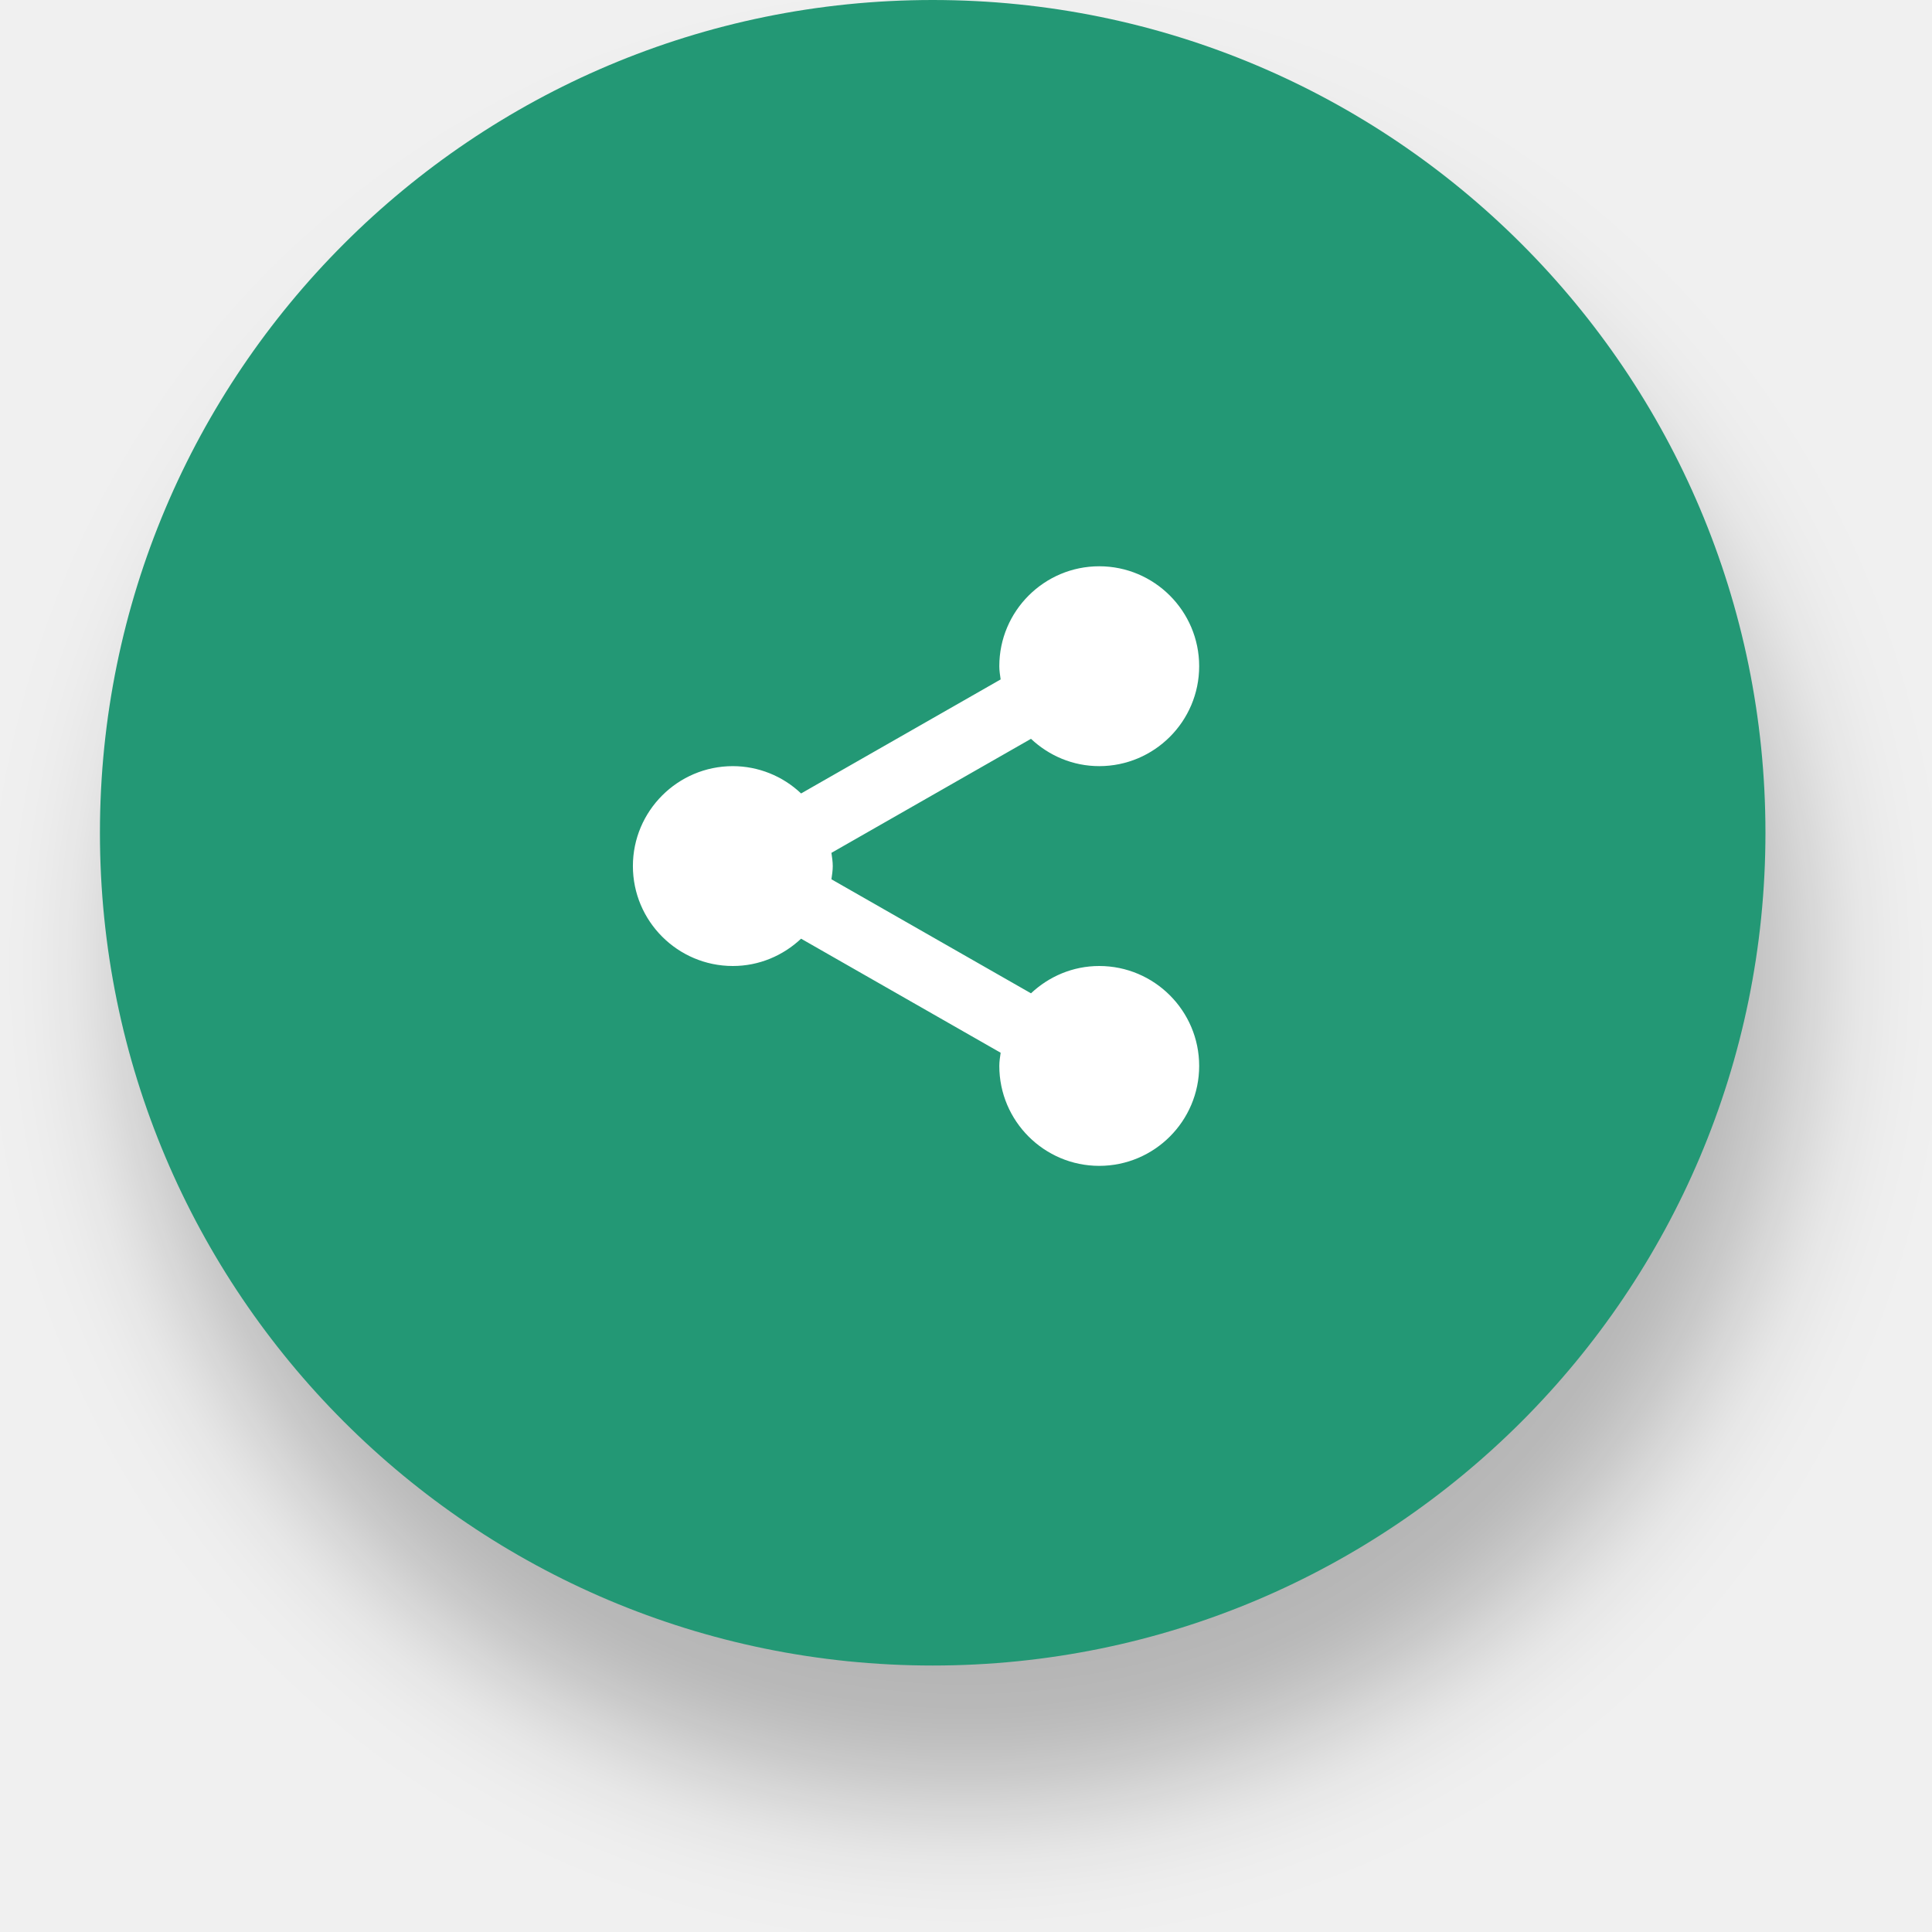
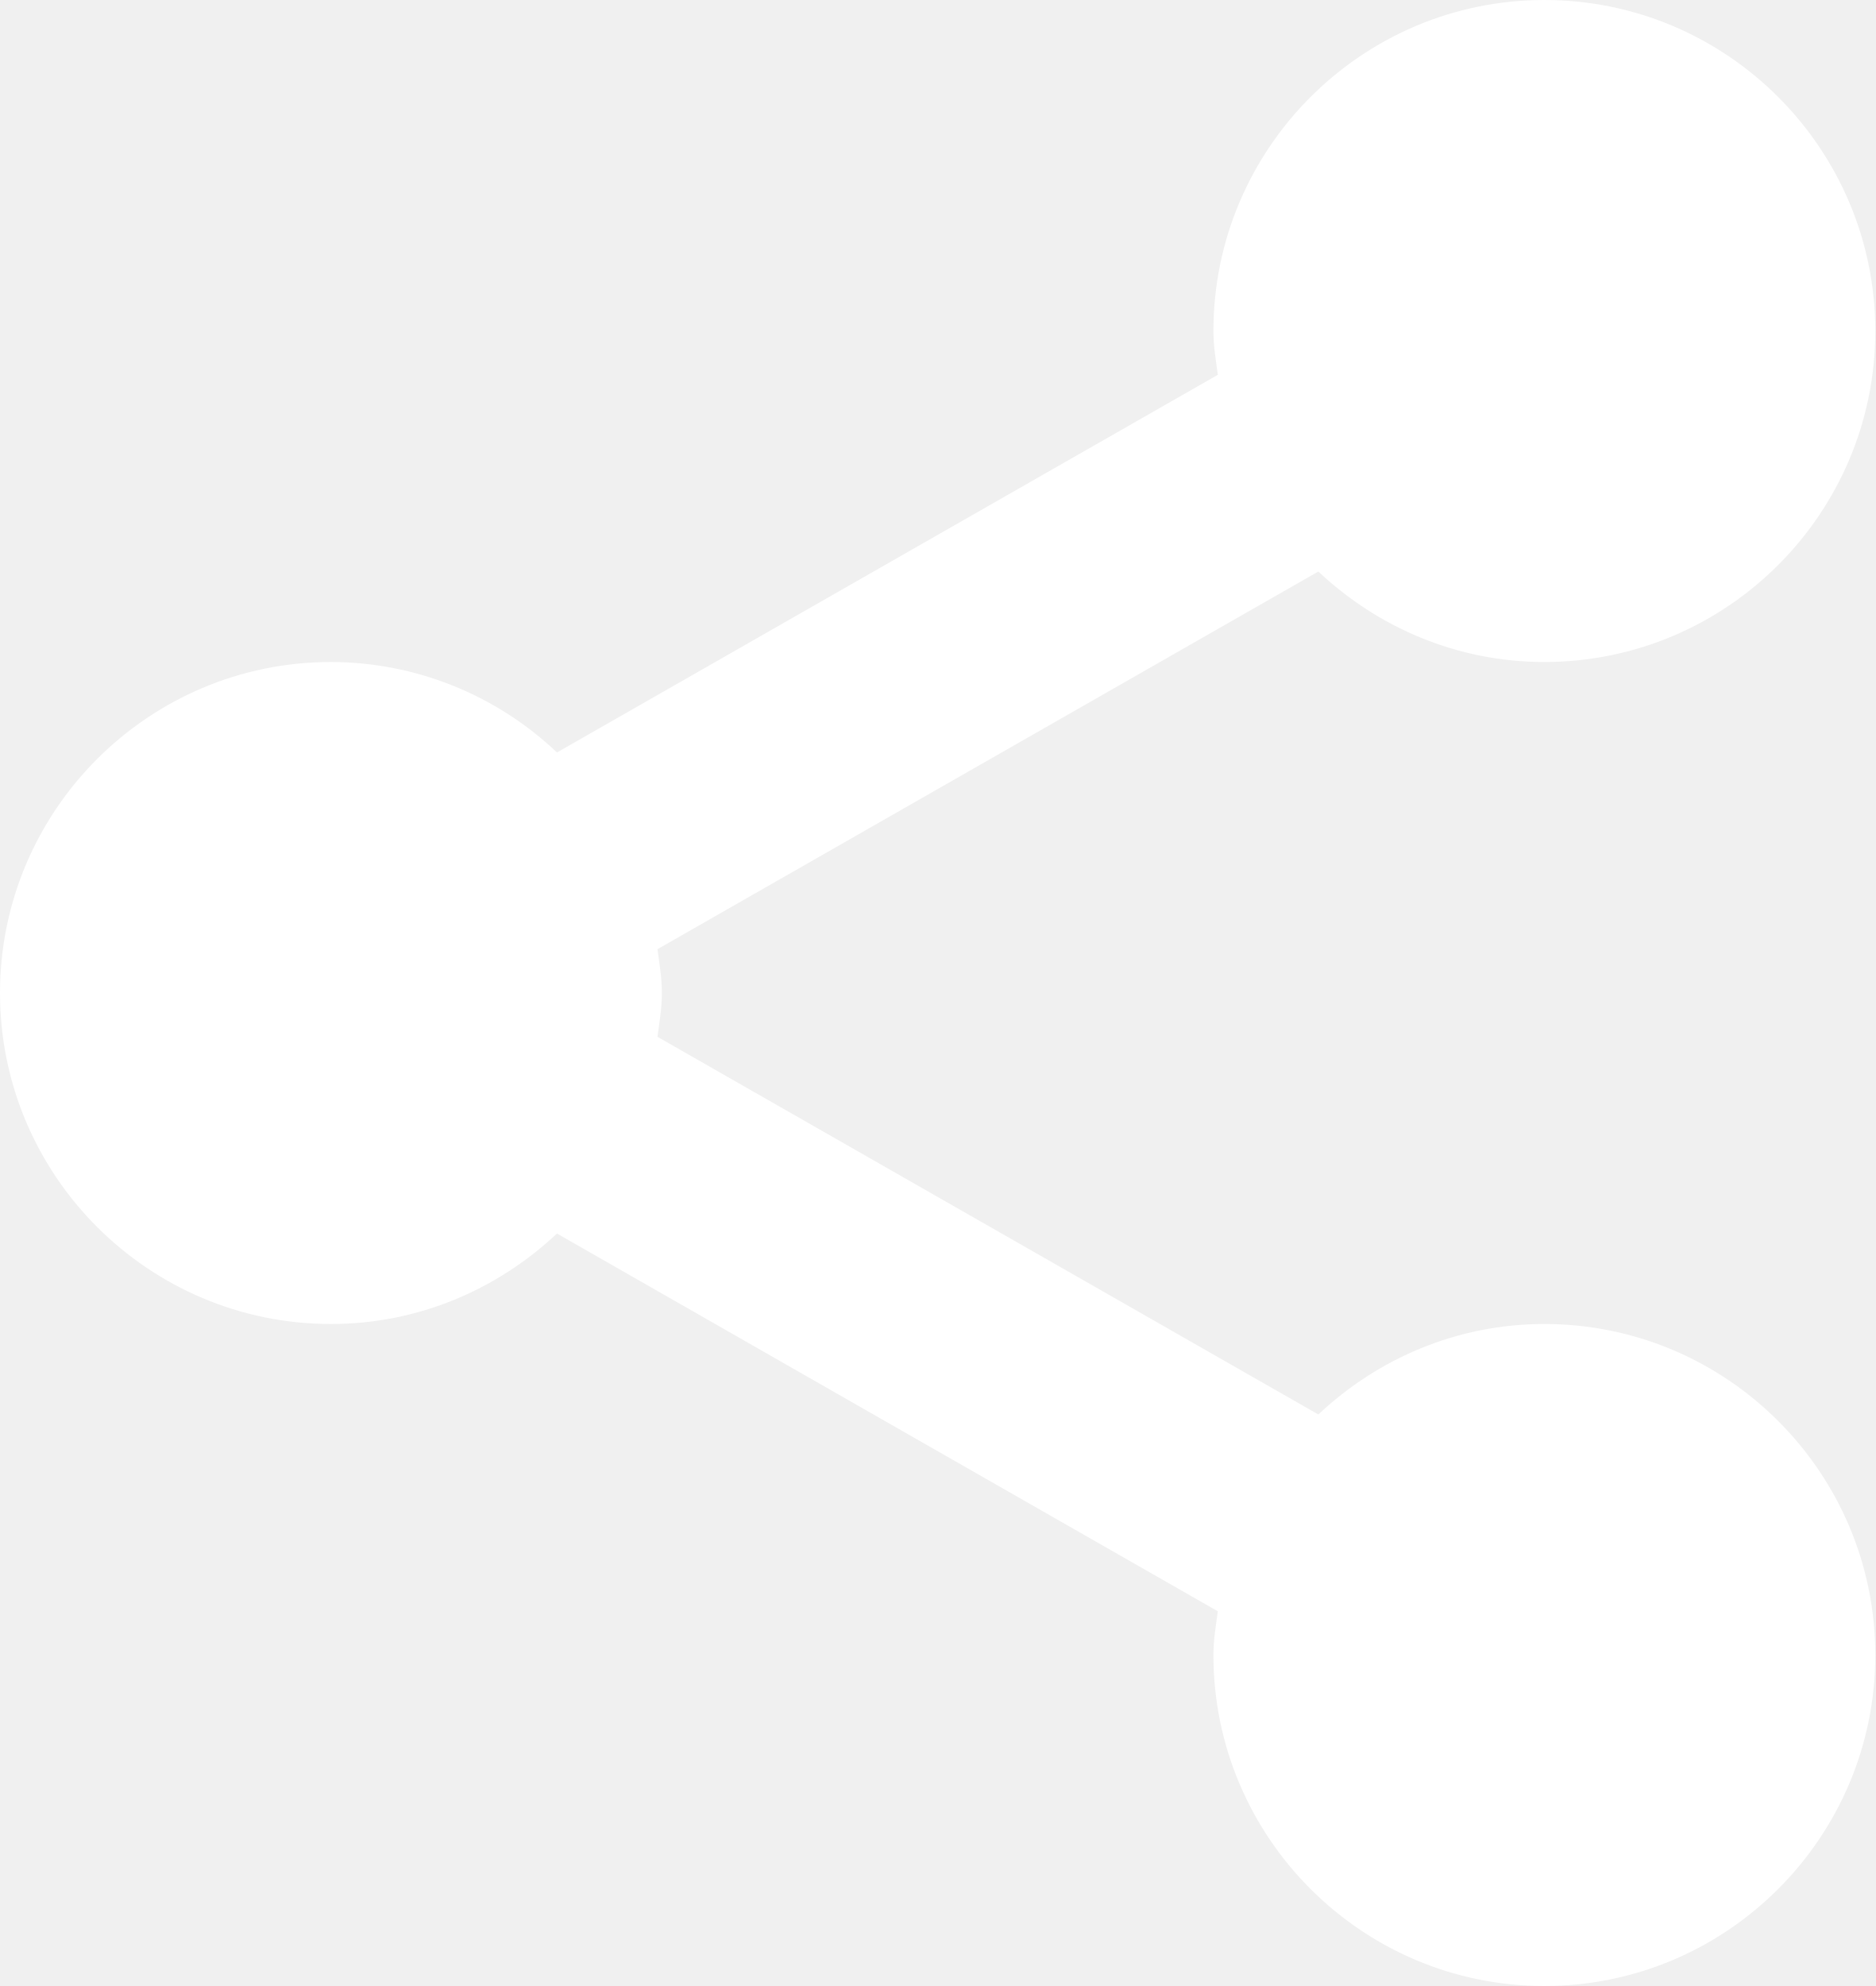
- <svg xmlns="http://www.w3.org/2000/svg" width="58" height="58" viewBox="0 0 58 58" fill="none">
-   <g filter="url(#filter0_d)">
-     <rect x="3" width="50" height="50" rx="25" fill="#239875" />
-   </g>
-   <path d="M19 26C19 27.654 20.346 29 22 29C22.794 29 23.512 28.685 24.049 28.18L30.04 31.604C30.022 31.734 30 31.864 30 32C30 33.654 31.346 35 33 35C34.654 35 36 33.654 36 32C36 30.346 34.654 29 33 29C32.206 29 31.488 29.315 30.951 29.82L24.96 26.397C24.978 26.266 25 26.136 25 26C25 25.864 24.978 25.734 24.96 25.603L30.951 22.18C31.488 22.685 32.206 23 33 23C34.654 23 36 21.654 36 20C36 18.346 34.654 17 33 17C31.346 17 30 18.346 30 20C30 20.136 30.022 20.266 30.04 20.397L24.049 23.82C23.496 23.295 22.763 23.001 22 23C20.346 23 19 24.346 19 26Z" fill="white" />
-   <defs>
-     <filter id="filter0_d" x="0" y="0" width="58" height="58" filterUnits="userSpaceOnUse" color-interpolation-filters="sRGB">
-       <feFlood flood-opacity="0" result="BackgroundImageFix" />
-       <feColorMatrix in="SourceAlpha" type="matrix" values="0 0 0 0 0 0 0 0 0 0 0 0 0 0 0 0 0 0 127 0" />
-       <feOffset dx="1" dy="4" />
-       <feGaussianBlur stdDeviation="2" />
-       <feColorMatrix type="matrix" values="0 0 0 0 0 0 0 0 0 0 0 0 0 0 0 0 0 0 0.25 0" />
-       <feBlend mode="normal" in2="BackgroundImageFix" result="effect1_dropShadow" />
-       <feBlend mode="normal" in="SourceGraphic" in2="effect1_dropShadow" result="shape" />
-     </filter>
-   </defs>
+ <svg xmlns="http://www.w3.org/2000/svg" width="17" height="18" viewBox="0 0 17 18" fill="none">
+   <path d="M0 9C0 10.654 1.346 12 3 12C3.794 12 4.512 11.685 5.049 11.18L11.04 14.604C11.022 14.734 11 14.864 11 15C11 16.654 12.346 18 14 18C15.654 18 17 16.654 17 15C17 13.346 15.654 12 14 12C13.206 12 12.488 12.315 11.951 12.82L5.96 9.397C5.978 9.266 6 9.136 6 9C6 8.864 5.978 8.734 5.96 8.603L11.951 5.18C12.488 5.685 13.206 6 14 6C15.654 6 17 4.654 17 3C17 1.346 15.654 0 14 0C12.346 0 11 1.346 11 3C11 3.136 11.022 3.266 11.04 3.397L5.049 6.82C4.496 6.295 3.763 6.001 3 6C1.346 6 0 7.346 0 9Z" fill="white" />
</svg>
